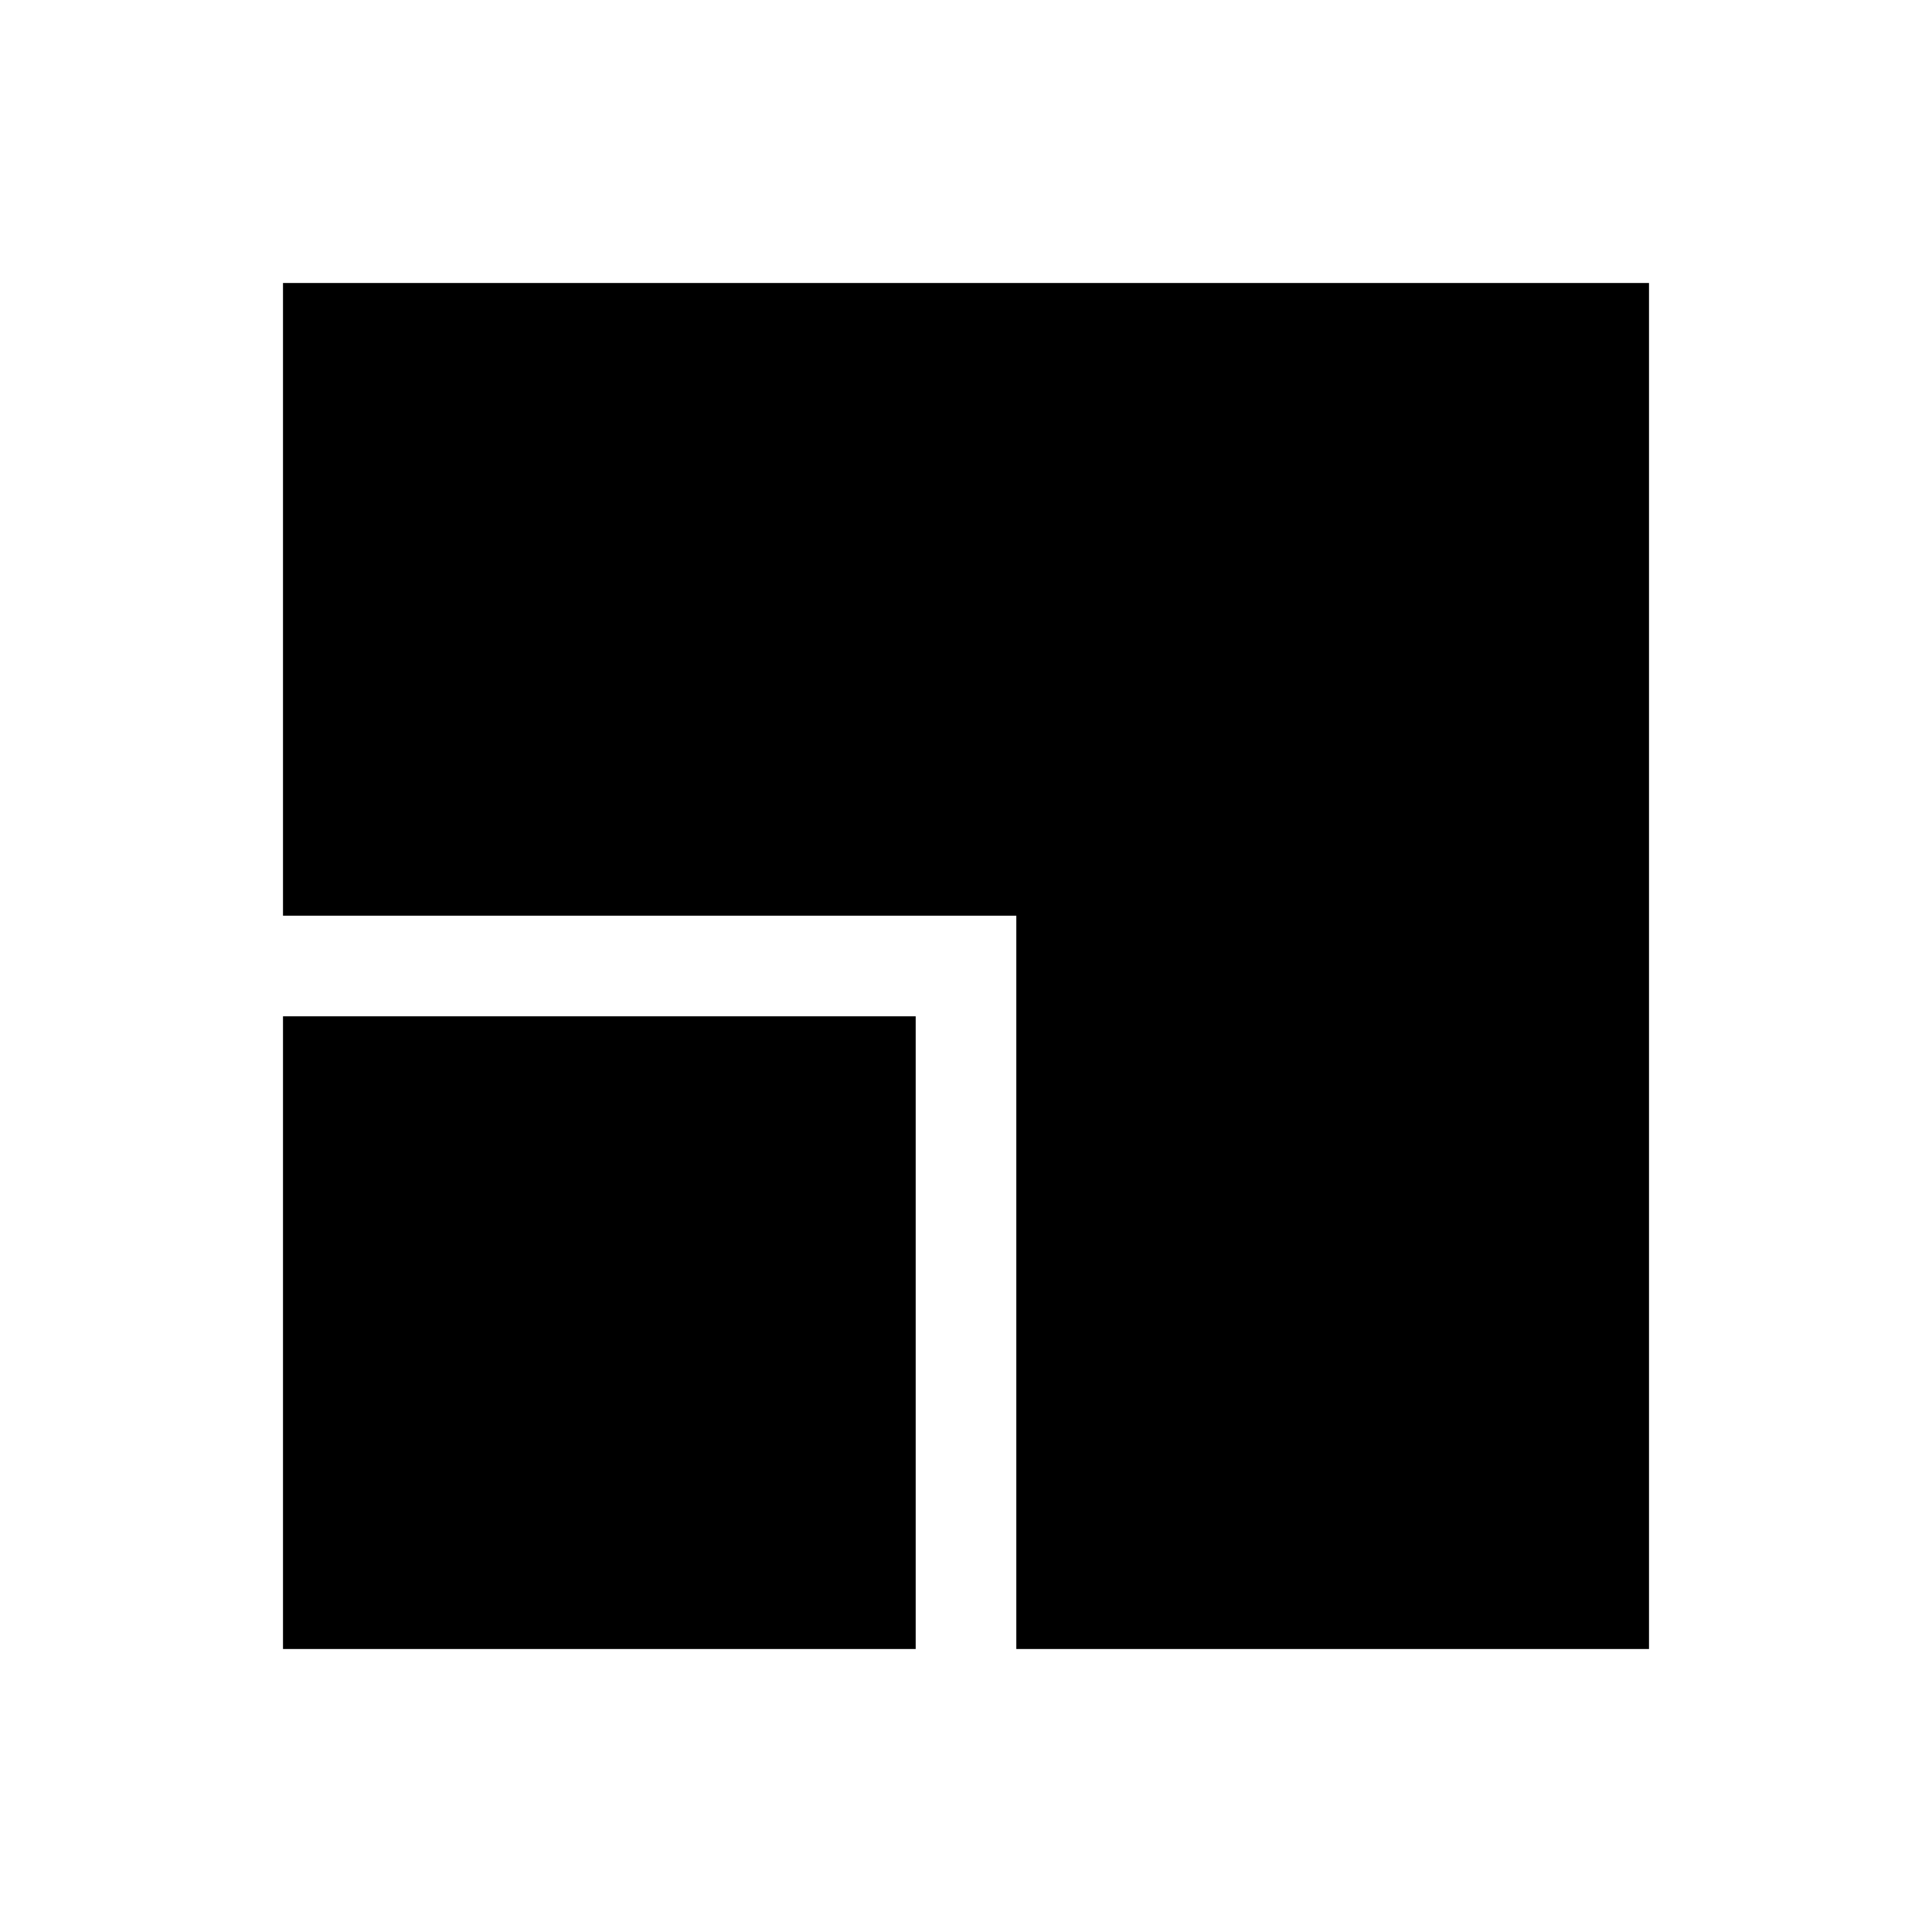
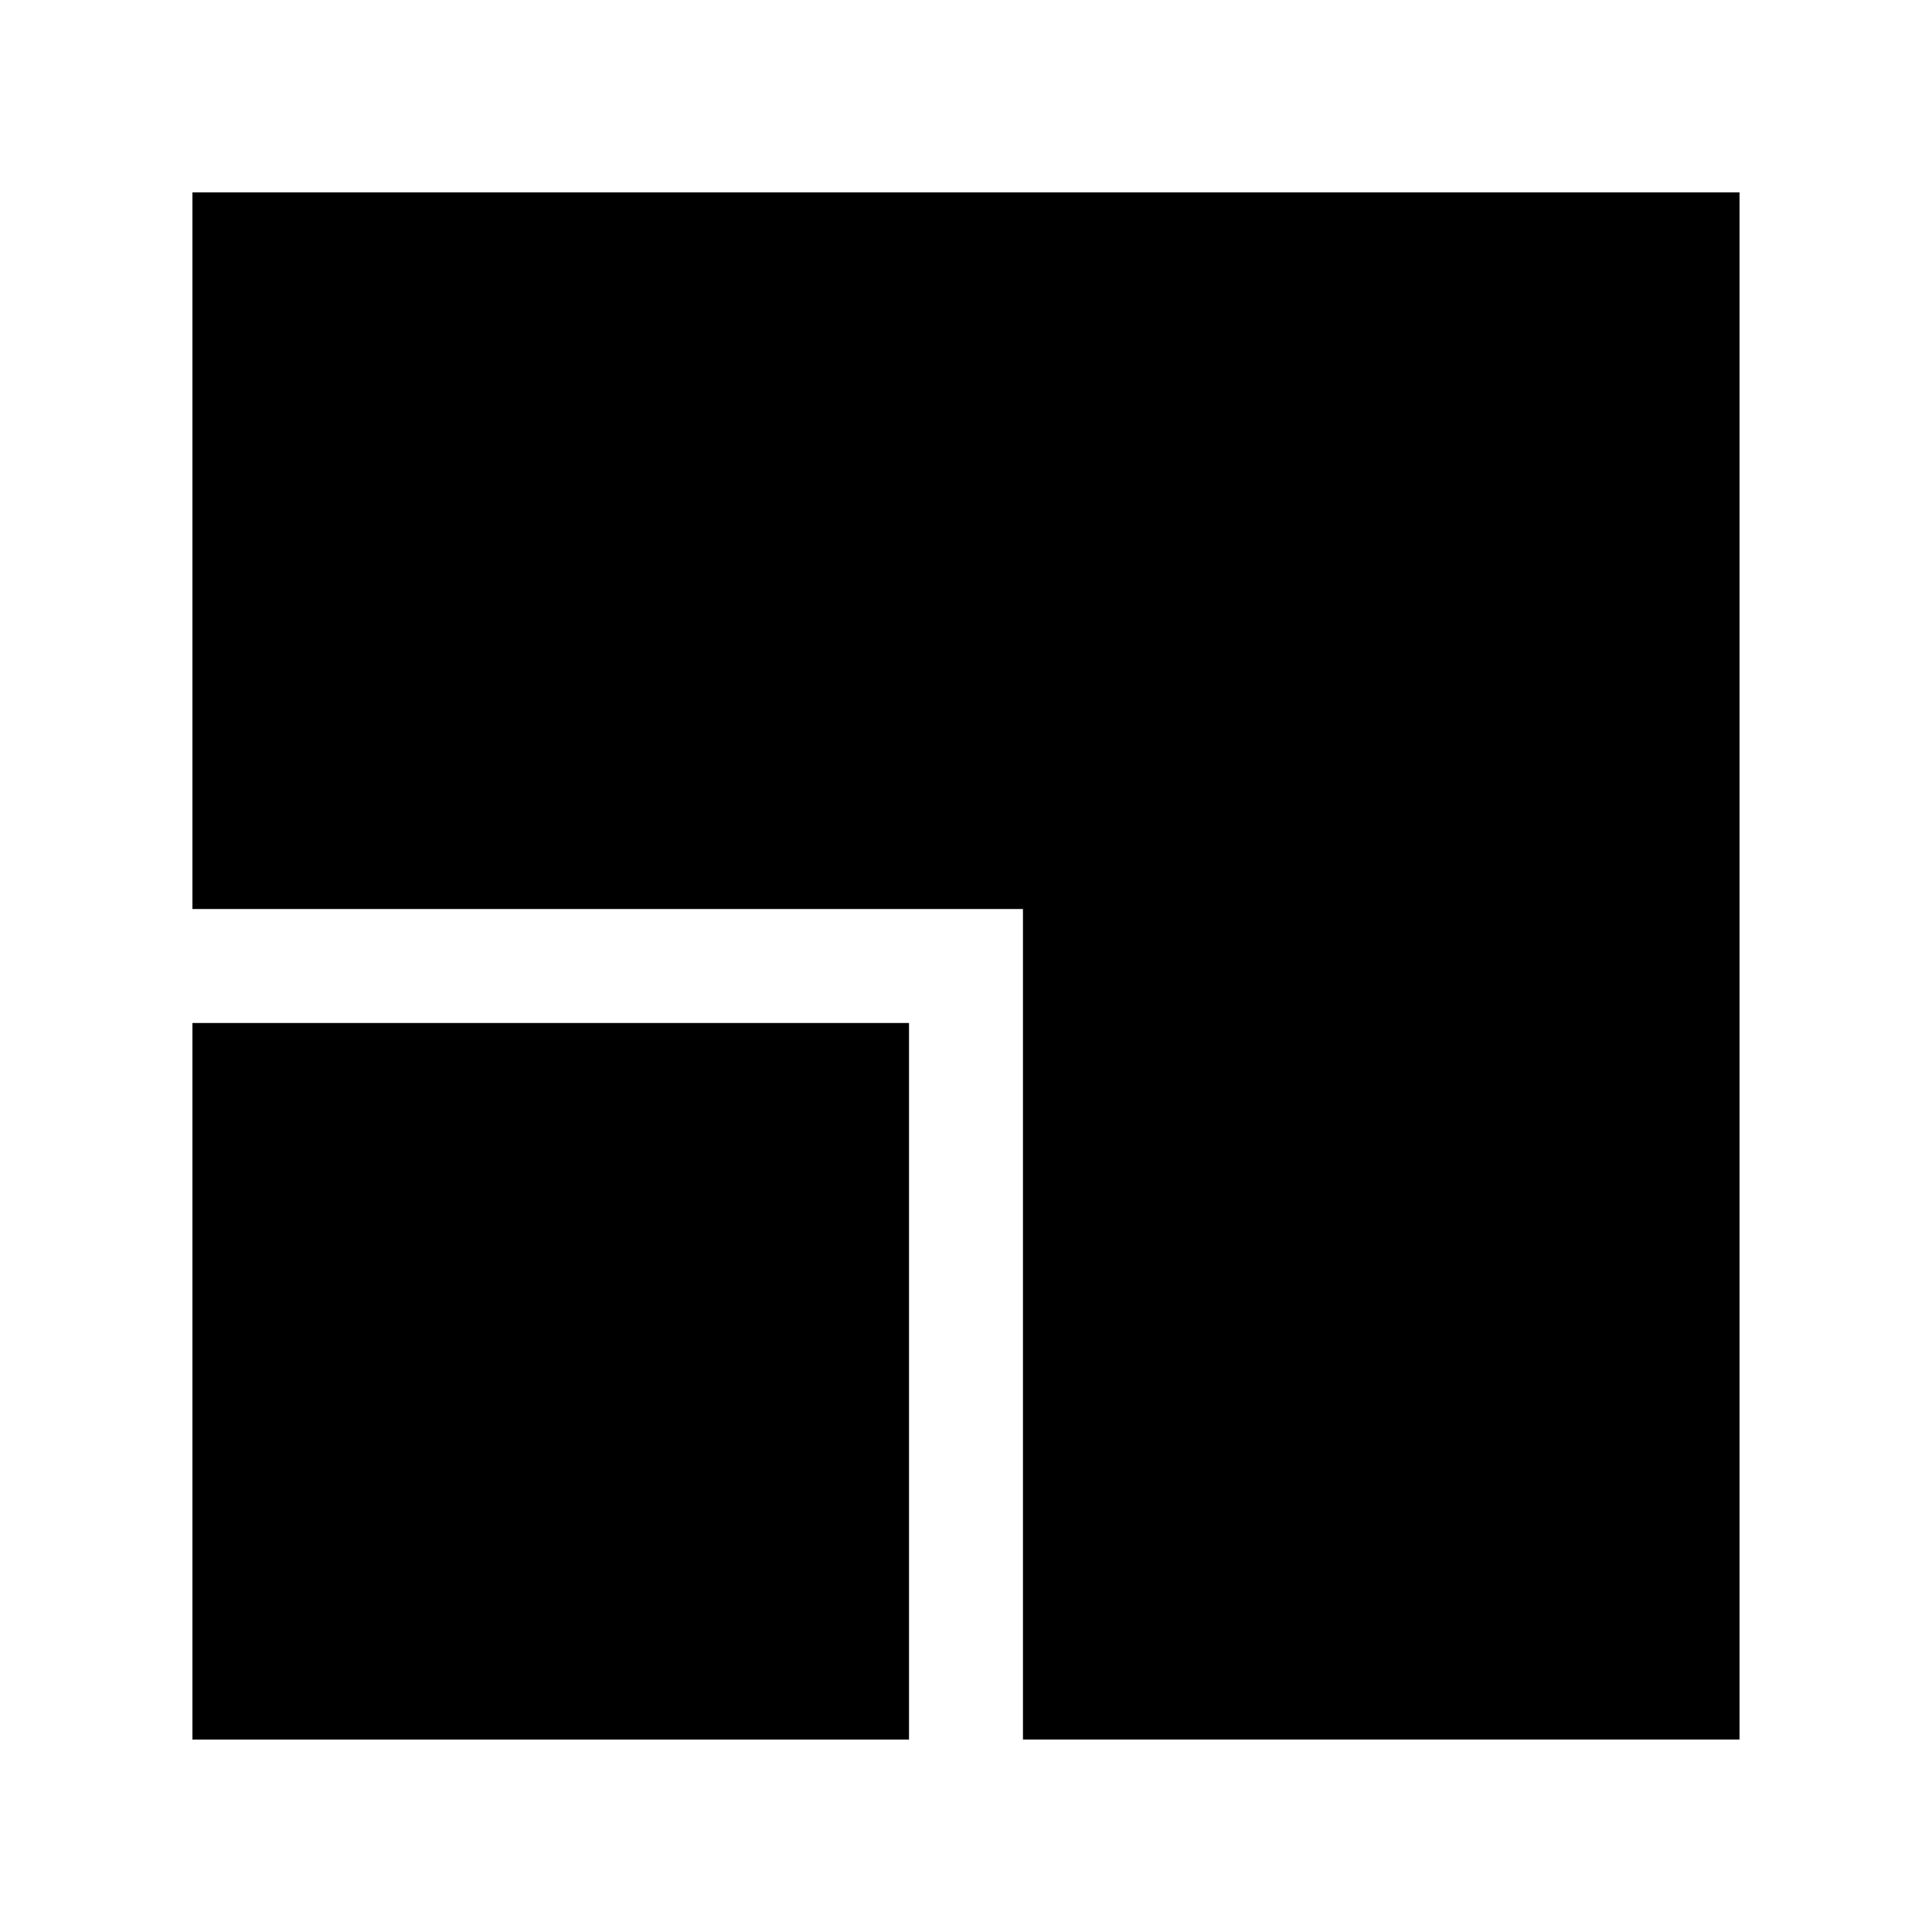
<svg xmlns="http://www.w3.org/2000/svg" width="48px" height="48px" id="svg4337" version="1.1">
  <defs id="defs4339" />
  <g id="layer1">
-     <path style="fill:#000000;fill-opacity:1;fill-rule:nonzero;stroke:none" d="M 7.031 25.25 L 7.031 40.969 L 22.75 40.969 L 22.75 25.25 L 7.031 25.25 z " id="rect4345" />
-     <path style="fill:#000000;fill-opacity:1;fill-rule:nonzero;stroke:none" d="M 7.031 7.031 L 7.031 22.75 L 25.25 22.75 L 25.25 40.969 L 40.969 40.969 L 40.969 7.031 L 7.031 7.031 z " id="rect4347" />
+     <path style="fill:#000000;fill-opacity:1;fill-rule:nonzero;stroke:none" d="m 4.781,25.416 0,17.803 17.803,0 0,-17.803 -17.803,0 z" id="rect4345" />
+     <path style="fill:#000000;fill-opacity:1;fill-rule:nonzero;stroke:none" d="m 4.781,4.781 0,17.803 20.634,0 0,20.634 17.803,0 0,-38.438 -38.438,0 z" id="rect4347" />
  </g>
</svg>
